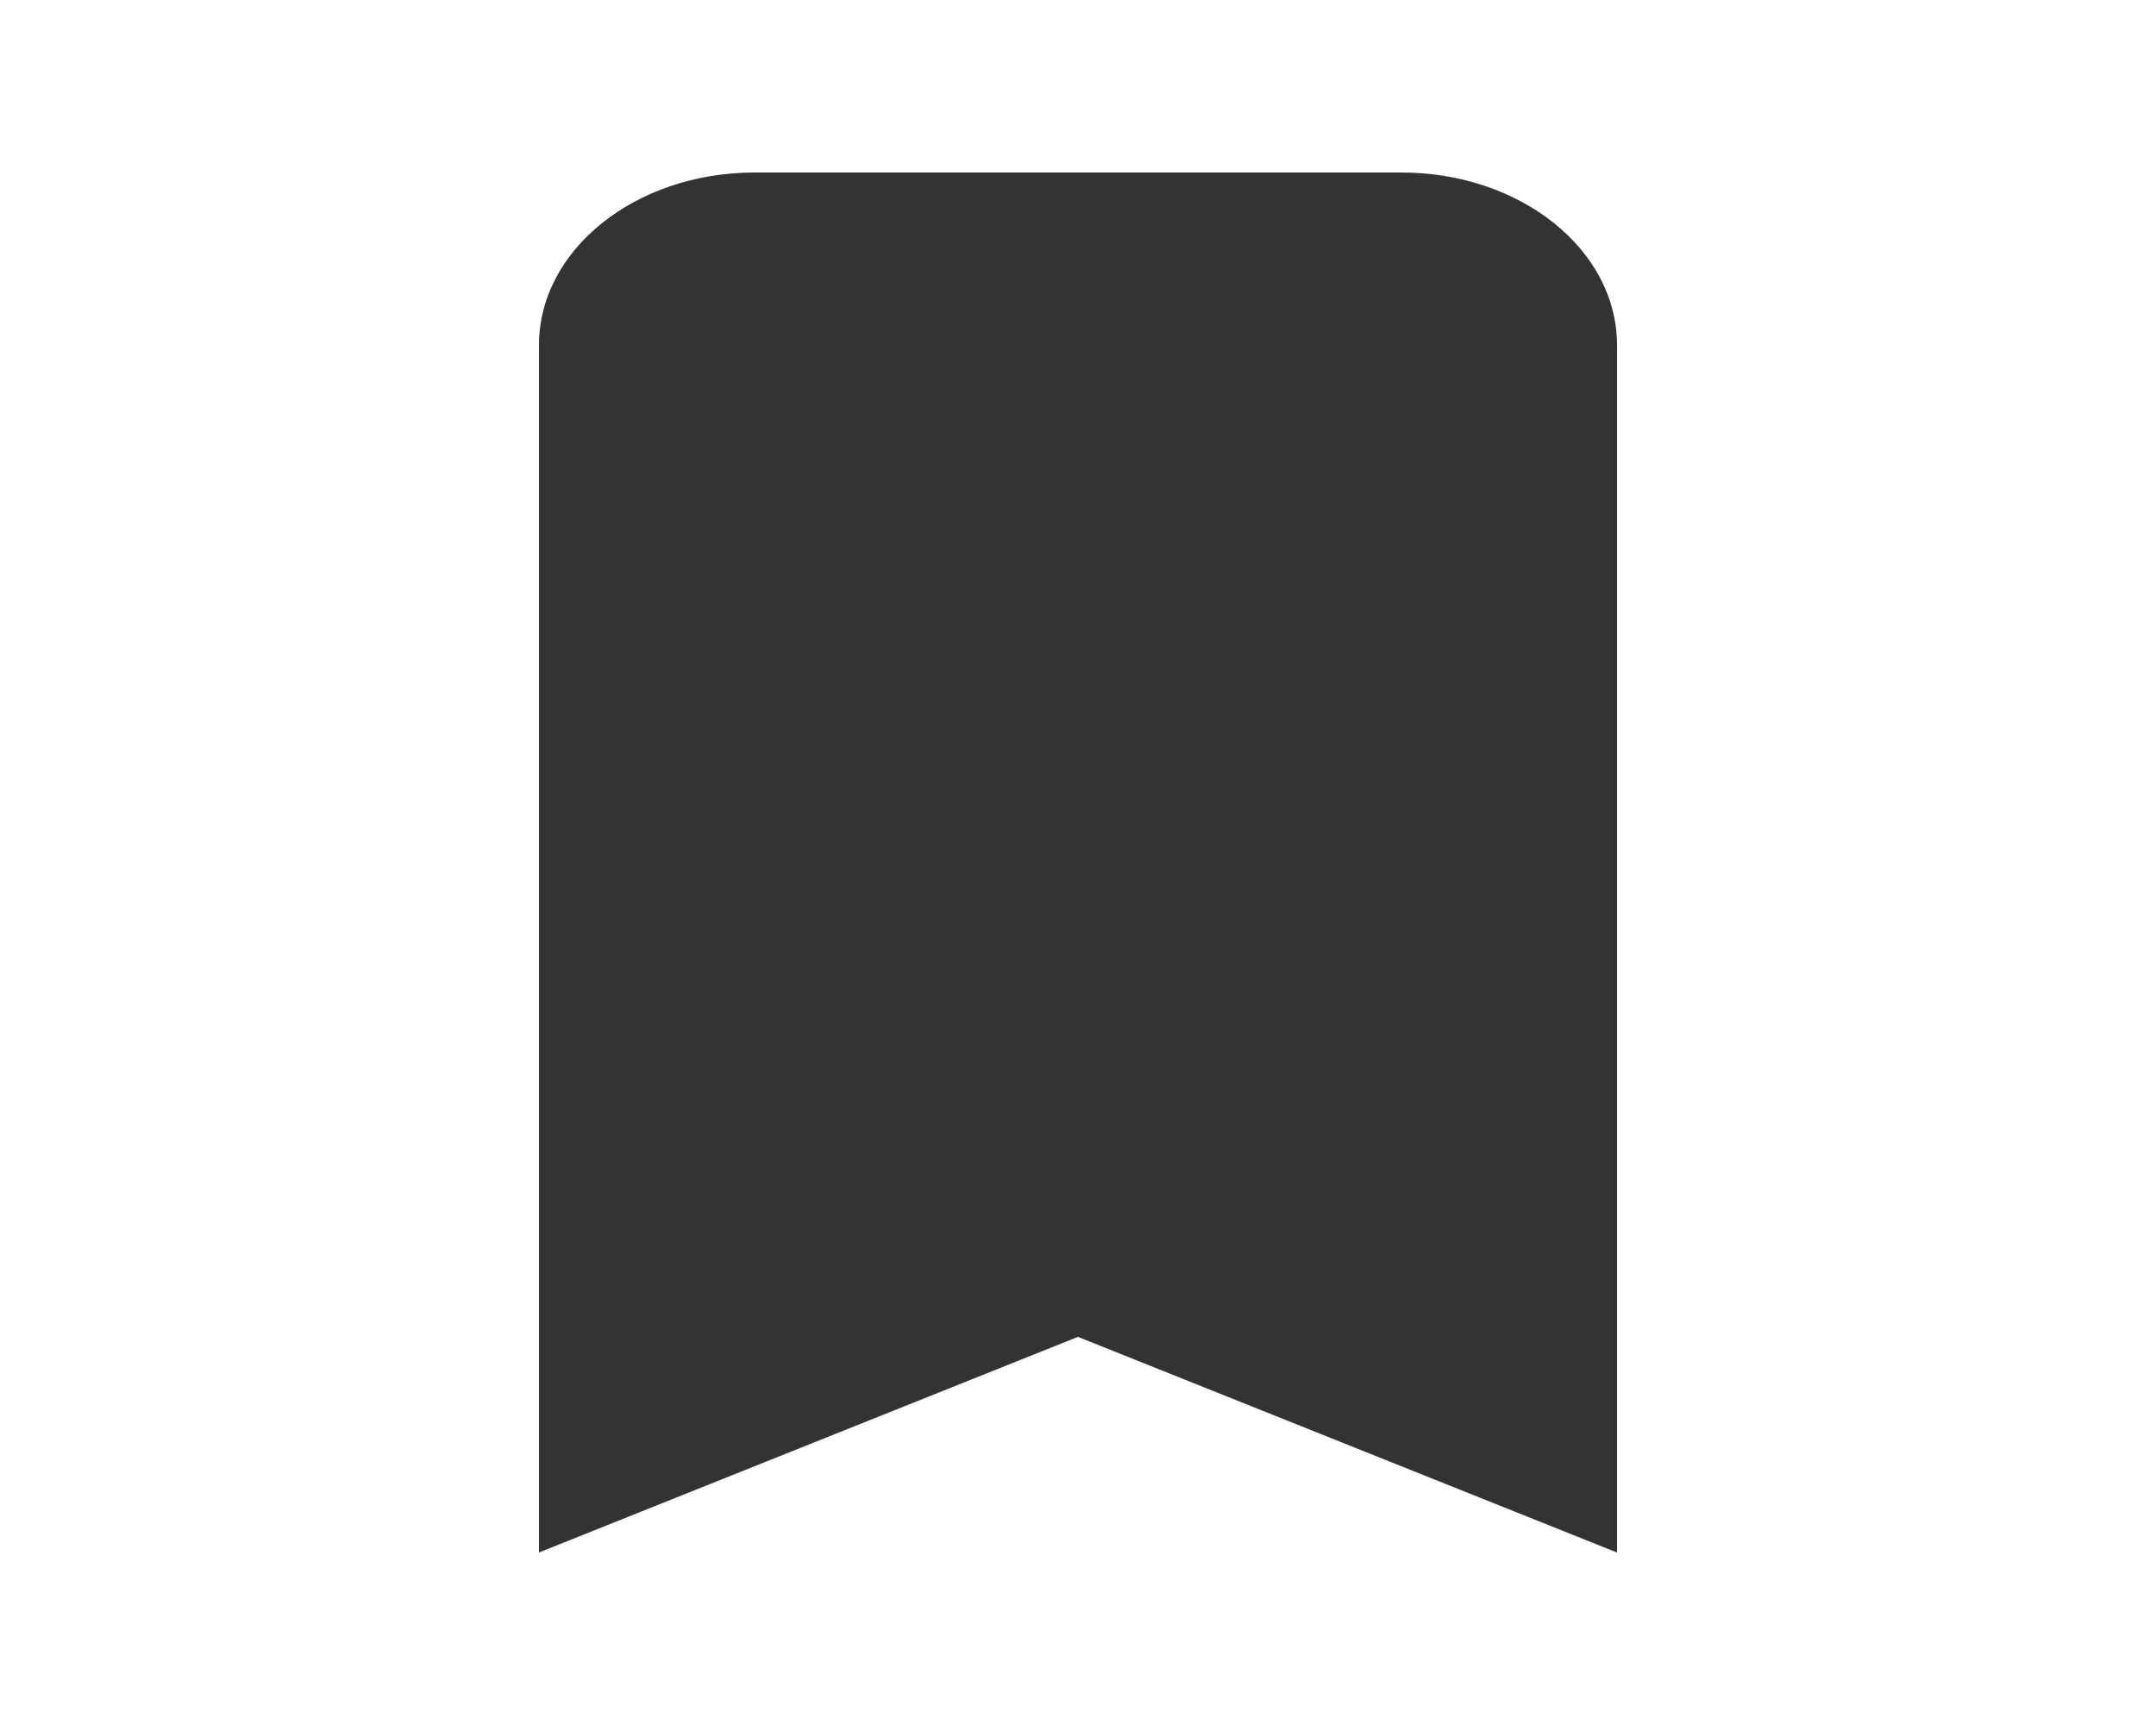
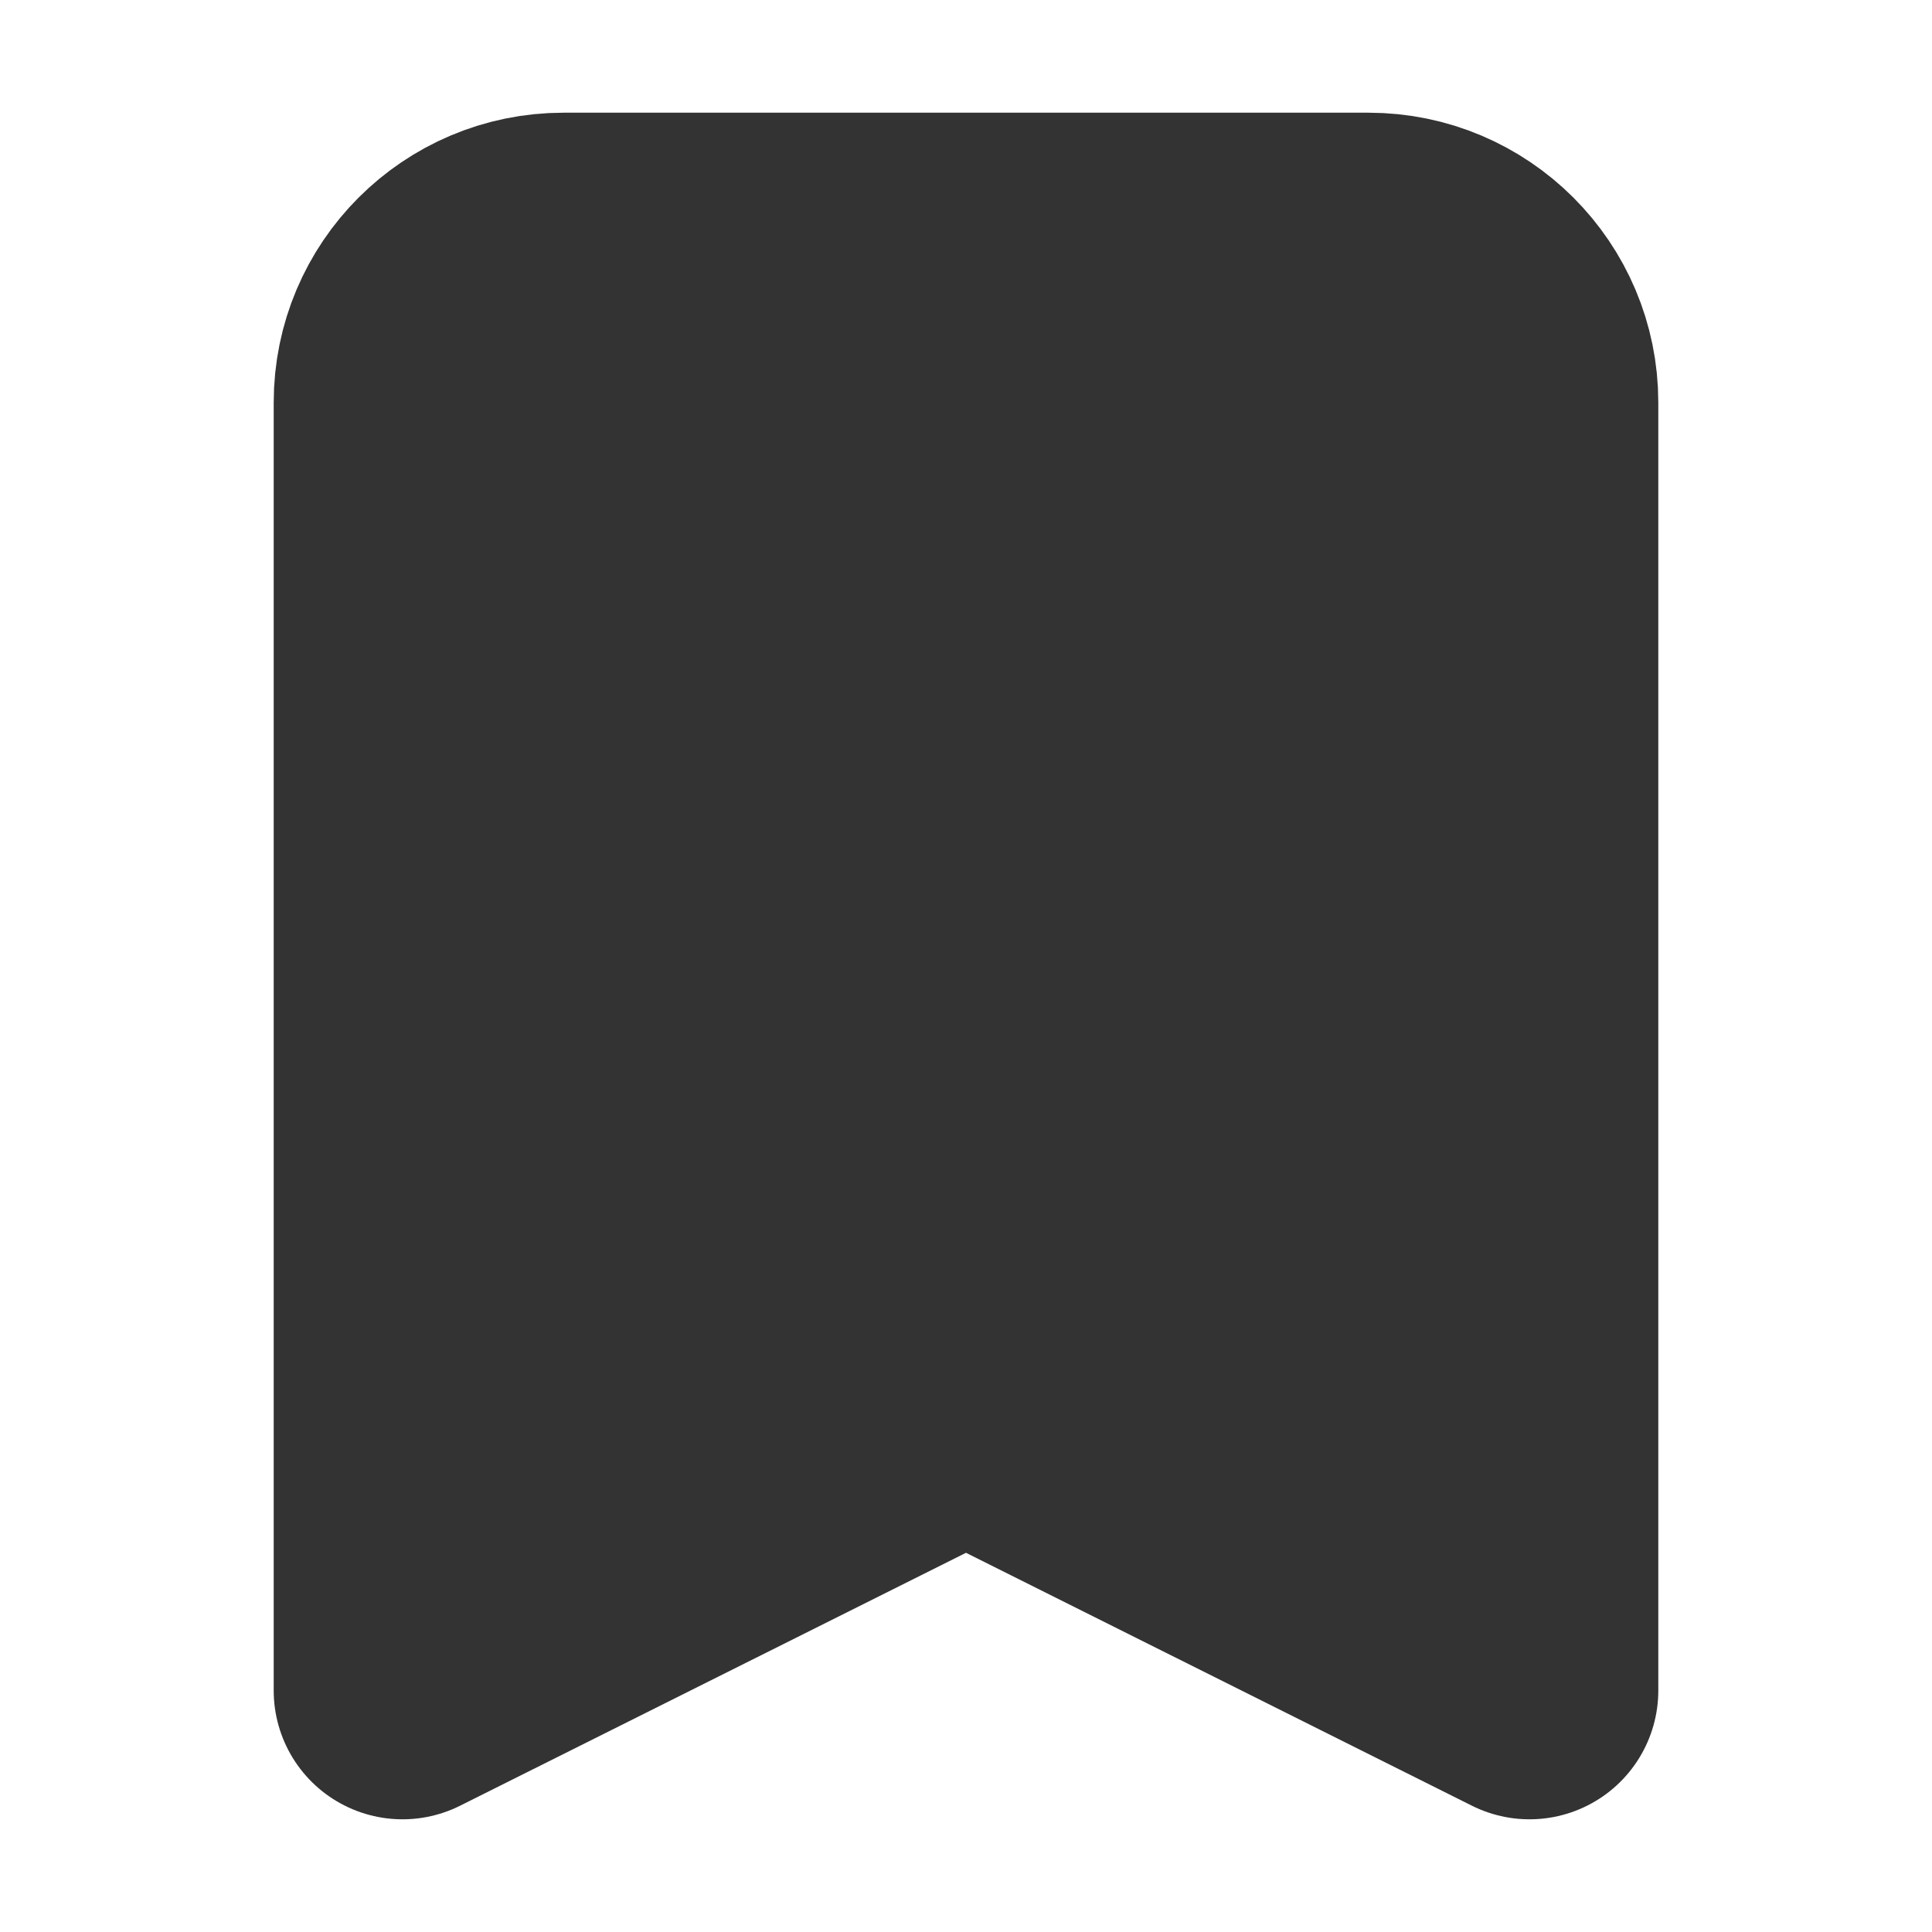
- <svg xmlns="http://www.w3.org/2000/svg" width="20" height="16" viewBox="0 0 20 16" fill="none">
-   <path d="M5 3.2C5 2.316 5.895 1.6 7 1.6H13C14.105 1.6 15 2.316 15 3.2V14.4L10 12.4L5 14.4V3.2Z" fill="#333333" />
+ <svg xmlns="http://www.w3.org/2000/svg" width="15" height="15" viewBox="0 0 15 15" fill="none">
+   <path d="M3.125 3.125C3.125 2.435 3.685 1.875 4.375 1.875H10.625C11.315 1.875 11.875 2.435 11.875 3.125V13.125L7.5 10.938L3.125 13.125V3.125Z" fill="#333333" stroke="#333333" stroke-width="2" stroke-linecap="round" stroke-linejoin="round" />
</svg>
